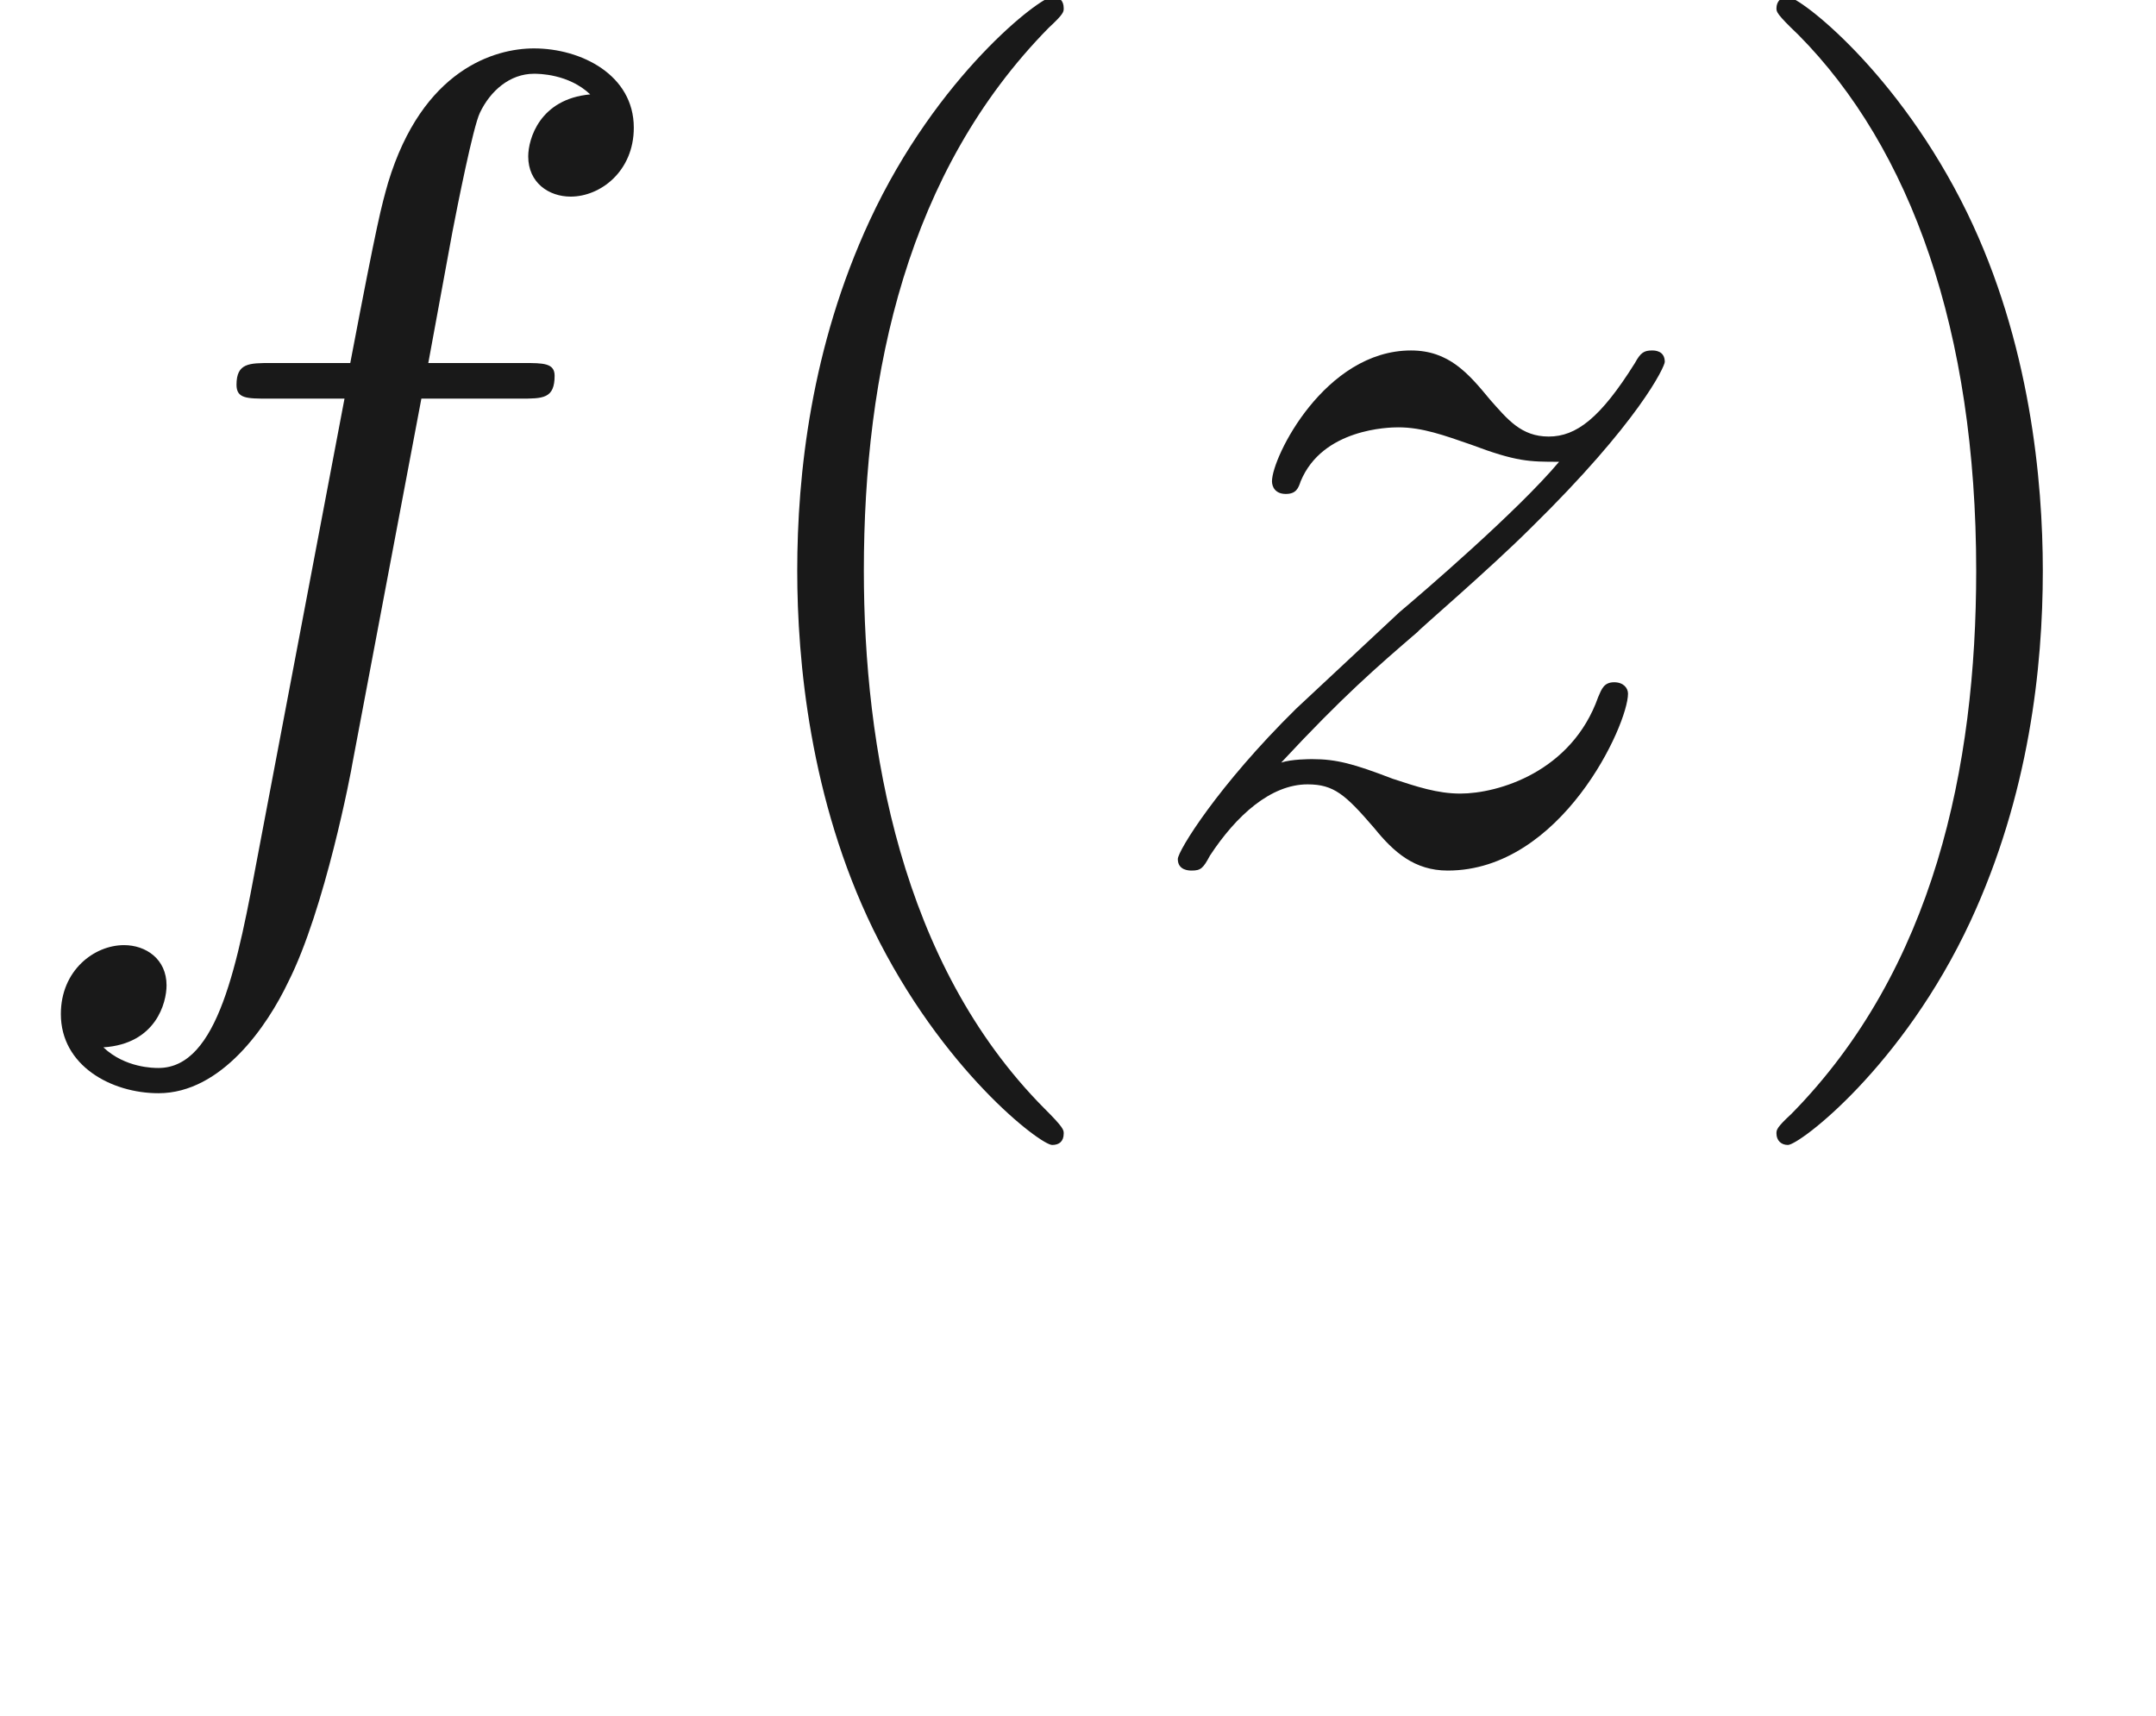
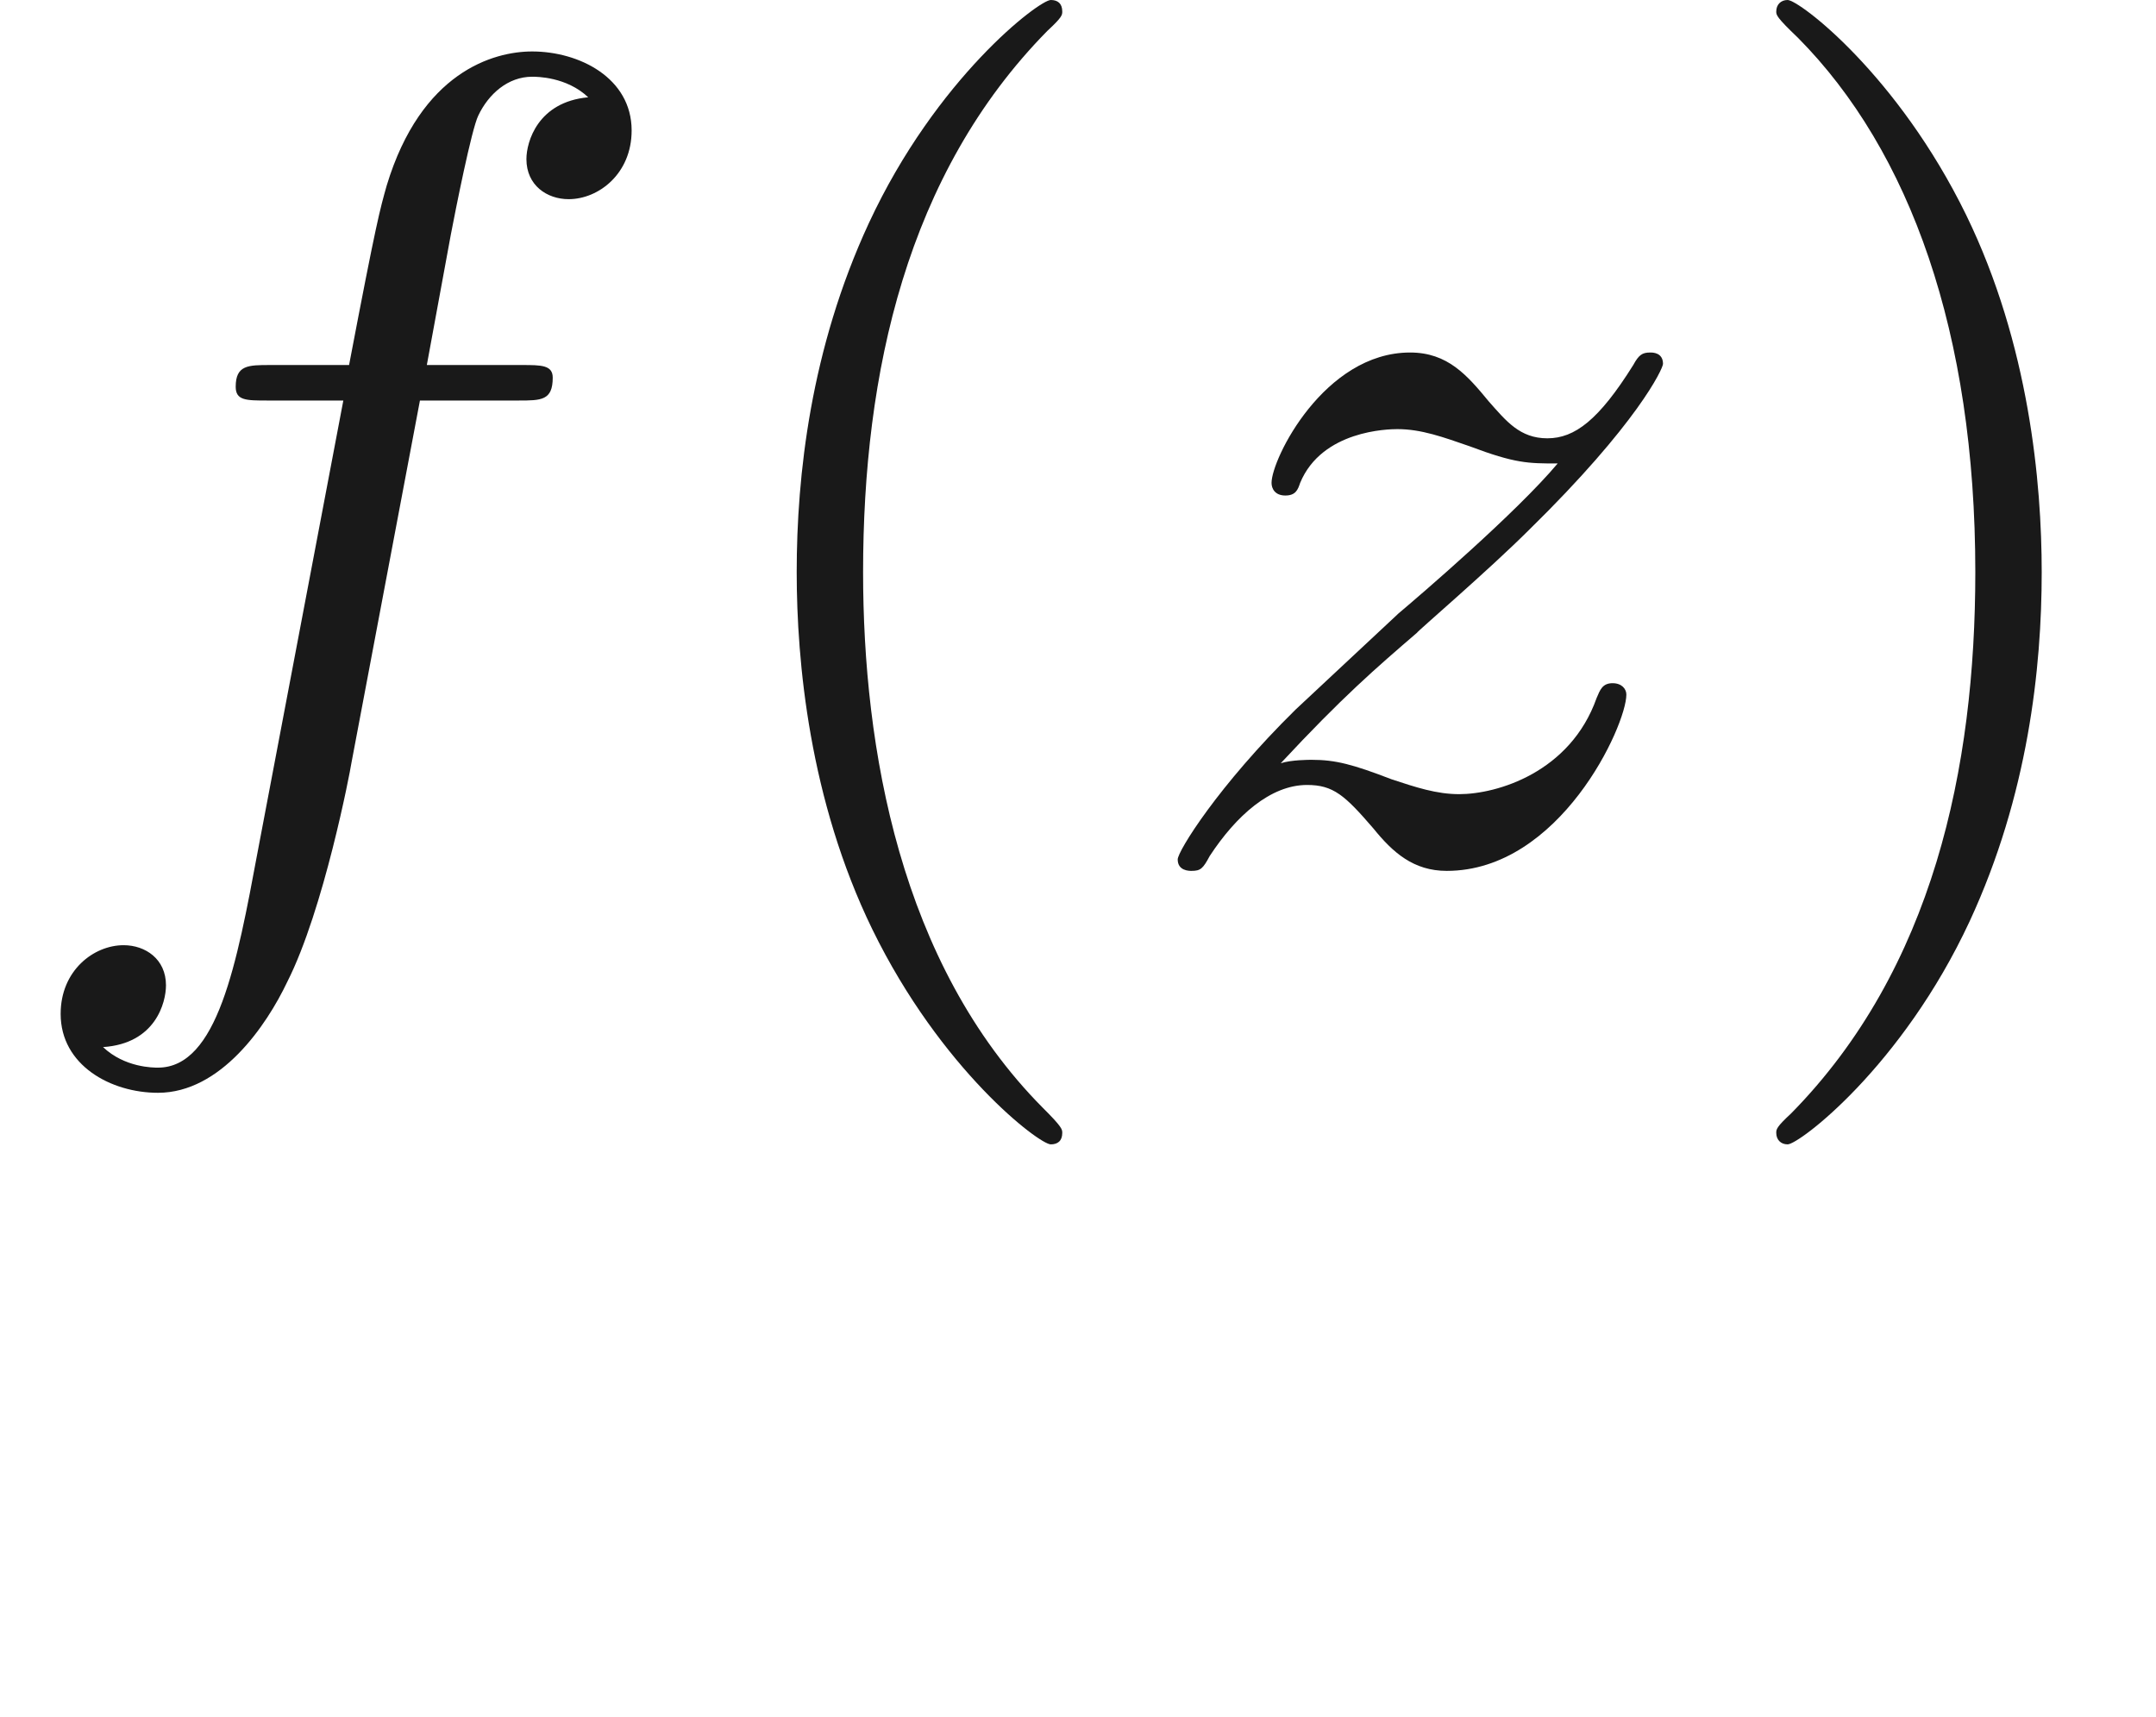
- <svg xmlns="http://www.w3.org/2000/svg" xmlns:ns1="http://github.com/leegao/readme2tex/" xmlns:xlink="http://www.w3.org/1999/xlink" height="14.888pt" ns1:offset="2.481320000000009" version="1.1" viewBox="-52.093 -69.481 18.706 14.888" width="18.706pt">
+ <svg xmlns="http://www.w3.org/2000/svg" xmlns:ns1="http://github.com/leegao/readme2tex/" xmlns:xlink="http://www.w3.org/1999/xlink" height="14.944pt" ns1:offset="2.490640000000006" version="1.1" viewBox="-52.075 -69.509 18.77 14.944" width="18.77pt">
  <defs>
    <path d="M3.656 -3.985H4.513C4.712 -3.985 4.812 -3.985 4.812 -4.184C4.812 -4.294 4.712 -4.294 4.543 -4.294H3.716L3.925 -5.43C3.965 -5.639 4.105 -6.346 4.164 -6.466C4.254 -6.655 4.423 -6.804 4.633 -6.804C4.672 -6.804 4.932 -6.804 5.121 -6.625C4.682 -6.585 4.583 -6.237 4.583 -6.087C4.583 -5.858 4.762 -5.738 4.951 -5.738C5.21 -5.738 5.499 -5.958 5.499 -6.336C5.499 -6.795 5.041 -7.024 4.633 -7.024C4.294 -7.024 3.666 -6.844 3.367 -5.858C3.308 -5.649 3.278 -5.549 3.039 -4.294H2.351C2.162 -4.294 2.052 -4.294 2.052 -4.105C2.052 -3.985 2.142 -3.985 2.331 -3.985H2.989L2.242 -0.05C2.062 0.917 1.893 1.823 1.375 1.823C1.335 1.823 1.086 1.823 0.897 1.644C1.355 1.614 1.445 1.255 1.445 1.106C1.445 0.877 1.265 0.757 1.076 0.757C0.817 0.757 0.528 0.976 0.528 1.355C0.528 1.803 0.966 2.042 1.375 2.042C1.923 2.042 2.321 1.455 2.501 1.076C2.819 0.448 3.049 -0.757 3.059 -0.827L3.656 -3.985Z" id="g0-102" />
    <path d="M1.325 -0.827C1.863 -1.405 2.152 -1.654 2.511 -1.963C2.511 -1.973 3.128 -2.501 3.487 -2.859C4.433 -3.786 4.653 -4.264 4.653 -4.304C4.653 -4.403 4.563 -4.403 4.543 -4.403C4.473 -4.403 4.443 -4.384 4.394 -4.294C4.095 -3.816 3.885 -3.656 3.646 -3.656S3.288 -3.806 3.138 -3.975C2.949 -4.204 2.78 -4.403 2.451 -4.403C1.704 -4.403 1.245 -3.477 1.245 -3.268C1.245 -3.218 1.275 -3.158 1.365 -3.158S1.474 -3.208 1.494 -3.268C1.684 -3.726 2.262 -3.736 2.341 -3.736C2.55 -3.736 2.74 -3.666 2.969 -3.587C3.367 -3.437 3.477 -3.437 3.736 -3.437C3.377 -3.009 2.54 -2.291 2.351 -2.132L1.455 -1.295C0.777 -0.628 0.428 -0.06 0.428 0.01C0.428 0.11 0.528 0.11 0.548 0.11C0.628 0.11 0.648 0.09 0.707 -0.02C0.936 -0.369 1.235 -0.638 1.554 -0.638C1.783 -0.638 1.883 -0.548 2.132 -0.259C2.301 -0.05 2.481 0.11 2.77 0.11C3.756 0.11 4.334 -1.156 4.334 -1.425C4.334 -1.474 4.294 -1.524 4.214 -1.524C4.125 -1.524 4.105 -1.465 4.075 -1.395C3.846 -0.747 3.208 -0.558 2.879 -0.558C2.68 -0.558 2.501 -0.618 2.291 -0.687C1.953 -0.817 1.803 -0.857 1.594 -0.857C1.574 -0.857 1.415 -0.857 1.325 -0.827Z" id="g0-122" />
    <path d="M3.298 2.391C3.298 2.361 3.298 2.341 3.128 2.172C1.883 0.917 1.564 -0.966 1.564 -2.491C1.564 -4.224 1.943 -5.958 3.168 -7.203C3.298 -7.323 3.298 -7.342 3.298 -7.372C3.298 -7.442 3.258 -7.472 3.198 -7.472C3.098 -7.472 2.202 -6.795 1.614 -5.529C1.106 -4.433 0.986 -3.328 0.986 -2.491C0.986 -1.714 1.096 -0.508 1.644 0.618C2.242 1.843 3.098 2.491 3.198 2.491C3.258 2.491 3.298 2.461 3.298 2.391Z" id="g1-40" />
    <path d="M2.879 -2.491C2.879 -3.268 2.77 -4.473 2.222 -5.599C1.624 -6.824 0.767 -7.472 0.667 -7.472C0.608 -7.472 0.568 -7.432 0.568 -7.372C0.568 -7.342 0.568 -7.323 0.757 -7.143C1.734 -6.157 2.301 -4.573 2.301 -2.491C2.301 -0.787 1.933 0.966 0.697 2.222C0.568 2.341 0.568 2.361 0.568 2.391C0.568 2.451 0.608 2.491 0.667 2.491C0.767 2.491 1.664 1.813 2.252 0.548C2.76 -0.548 2.879 -1.654 2.879 -2.491Z" id="g1-41" />
    <path d="M3.318 -0.757C3.357 -0.359 3.626 0.06 4.095 0.06C4.304 0.06 4.912 -0.08 4.912 -0.887V-1.445H4.663V-0.887C4.663 -0.309 4.413 -0.249 4.304 -0.249C3.975 -0.249 3.935 -0.697 3.935 -0.747V-2.74C3.935 -3.158 3.935 -3.547 3.577 -3.915C3.188 -4.304 2.69 -4.463 2.212 -4.463C1.395 -4.463 0.707 -3.995 0.707 -3.337C0.707 -3.039 0.907 -2.869 1.166 -2.869C1.445 -2.869 1.624 -3.068 1.624 -3.328C1.624 -3.447 1.574 -3.776 1.116 -3.786C1.385 -4.135 1.873 -4.244 2.192 -4.244C2.68 -4.244 3.248 -3.856 3.248 -2.969V-2.6C2.74 -2.57 2.042 -2.54 1.415 -2.242C0.667 -1.903 0.418 -1.385 0.418 -0.946C0.418 -0.139 1.385 0.11 2.012 0.11C2.67 0.11 3.128 -0.289 3.318 -0.757ZM3.248 -2.391V-1.395C3.248 -0.448 2.531 -0.11 2.082 -0.11C1.594 -0.11 1.186 -0.458 1.186 -0.956C1.186 -1.504 1.604 -2.331 3.248 -2.391Z" id="g1-97" />
  </defs>
  <g fill-opacity="0.9" id="page1">
-     <use x="-52.093" y="-62.037" xlink:href="#g0-102" />
-     <use x="-46.162" y="-62.037" xlink:href="#g1-40" />
-     <use x="-42.302" y="-62.037" xlink:href="#g0-122" />
-     <use x="-37.248" y="-62.037" xlink:href="#g1-41" />
+     <use x="-52.075" y="-62.037" xlink:href="#g0-102" />
+     <use x="-46.125" y="-62.037" xlink:href="#g1-40" />
+     <use x="-42.25" y="-62.037" xlink:href="#g0-122" />
+     <use x="-37.179" y="-62.037" xlink:href="#g1-41" />
  </g>
</svg>
